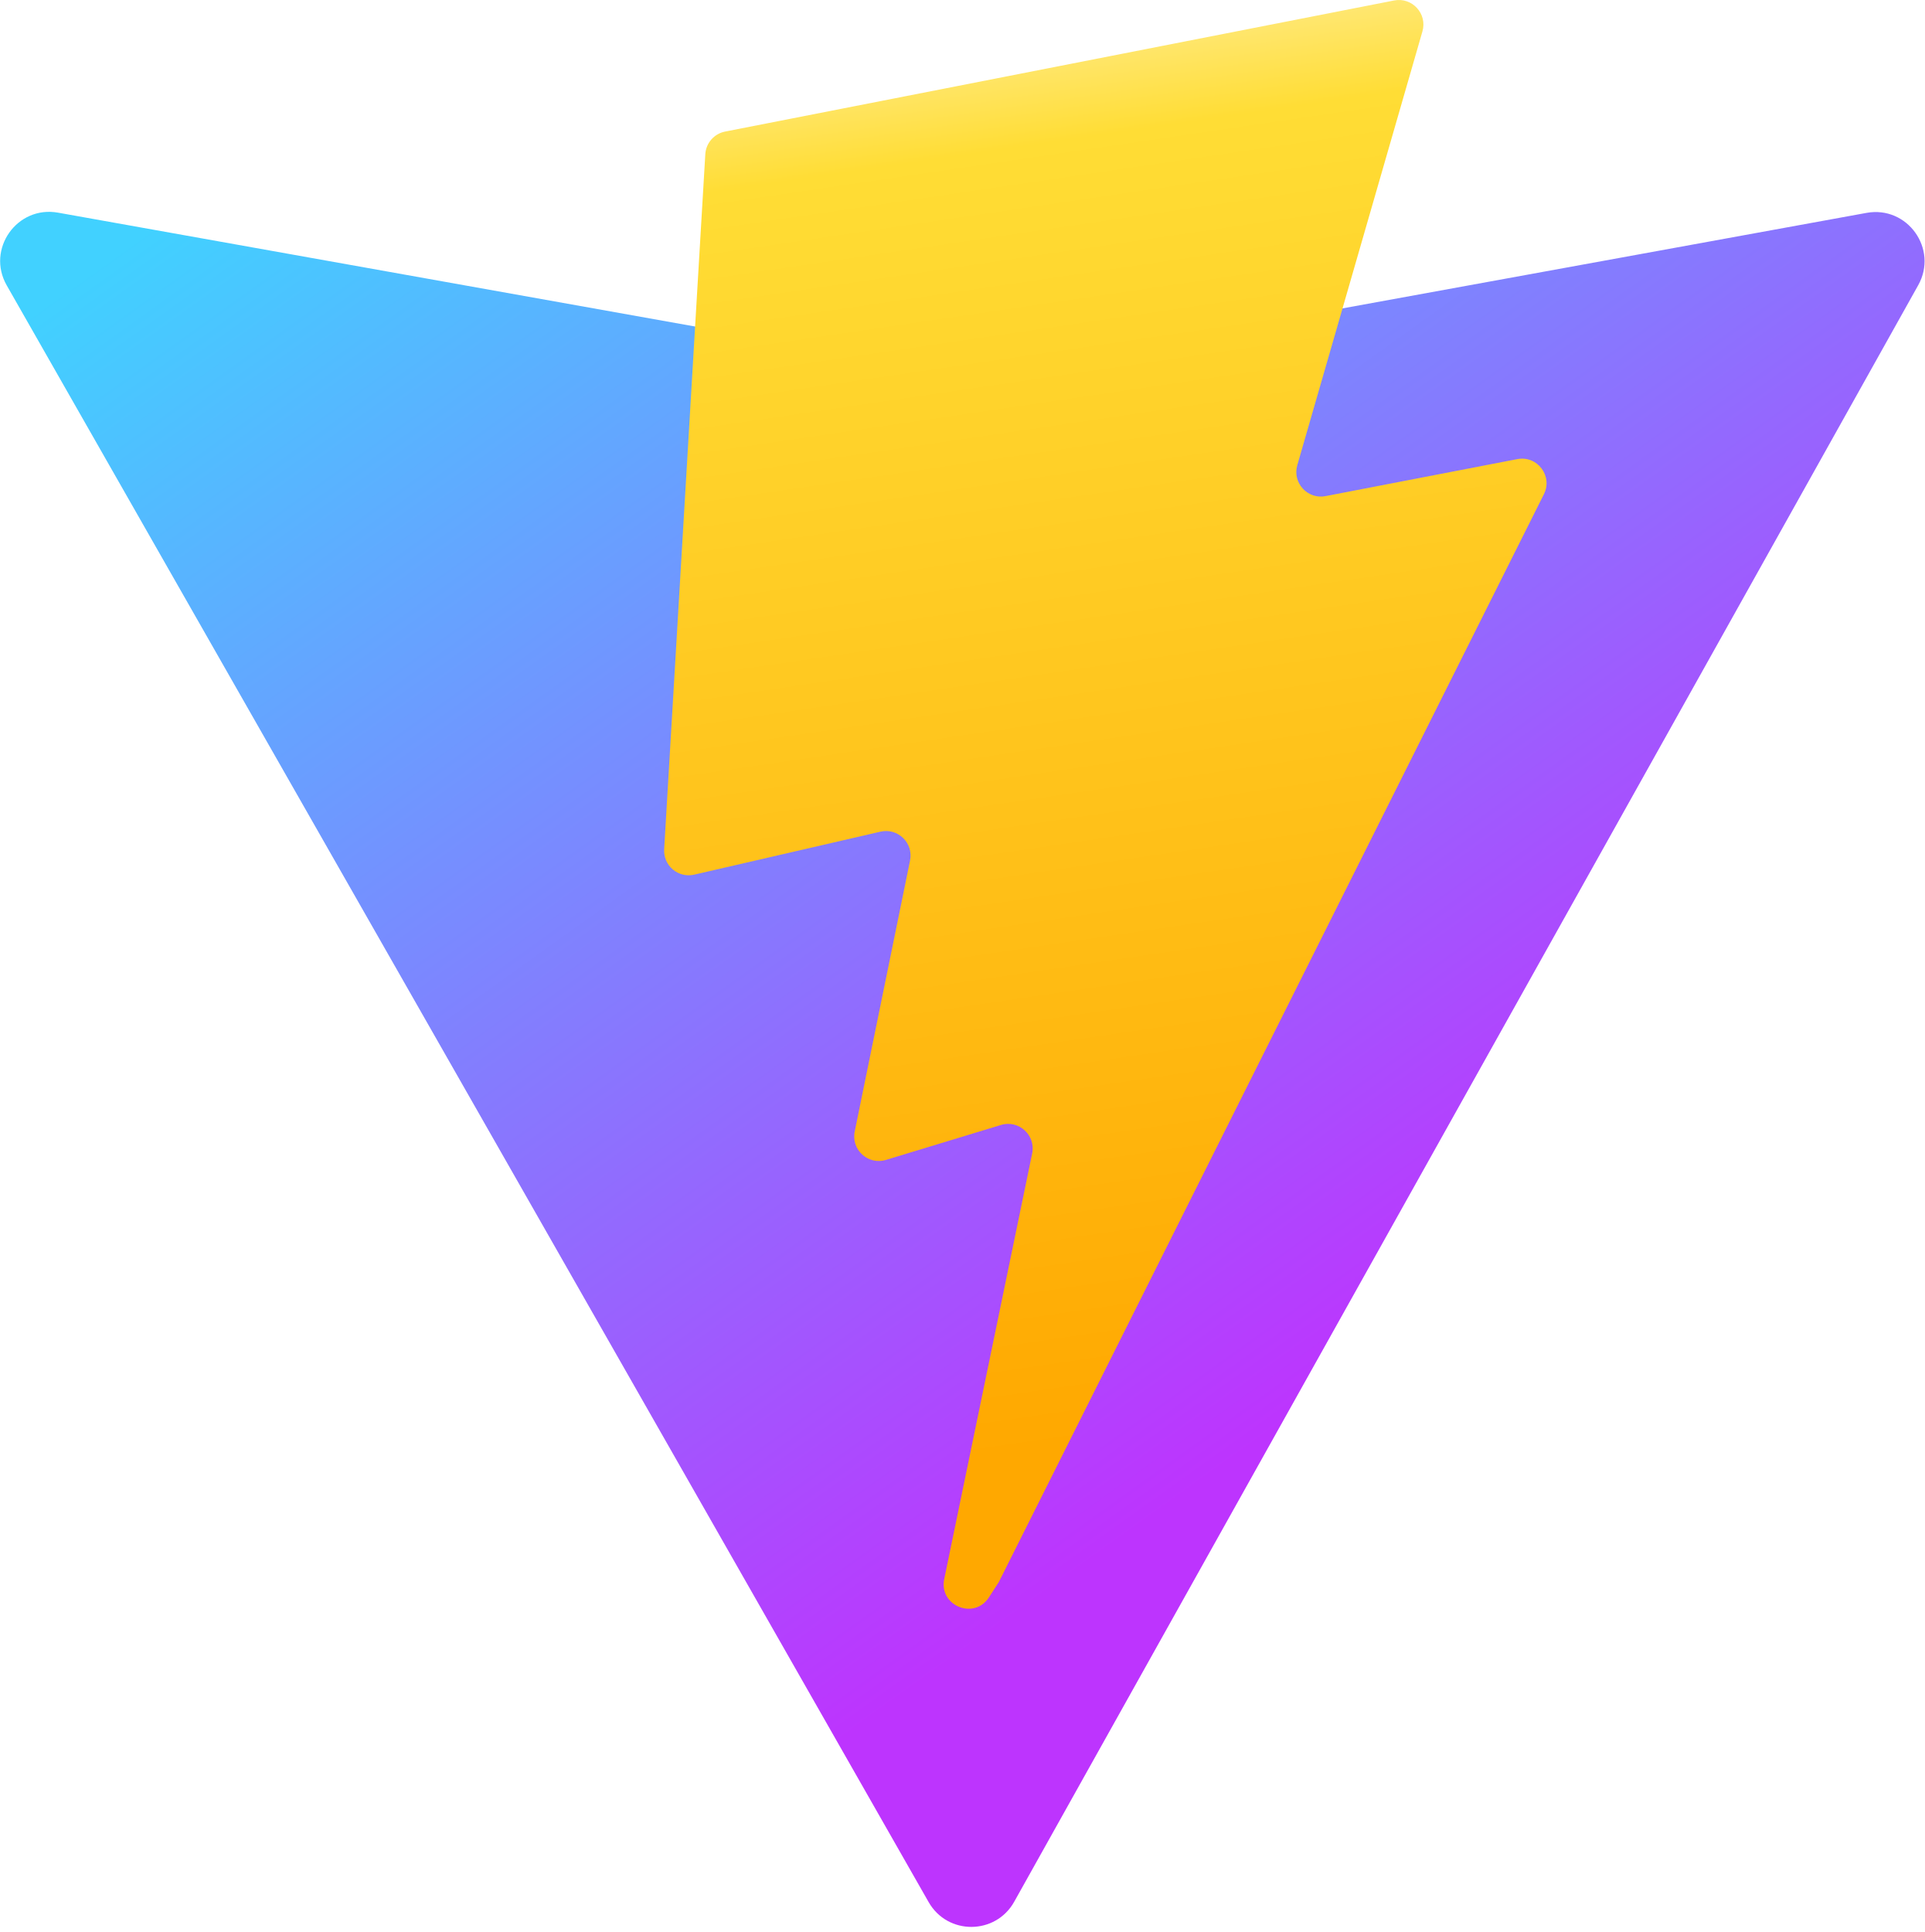
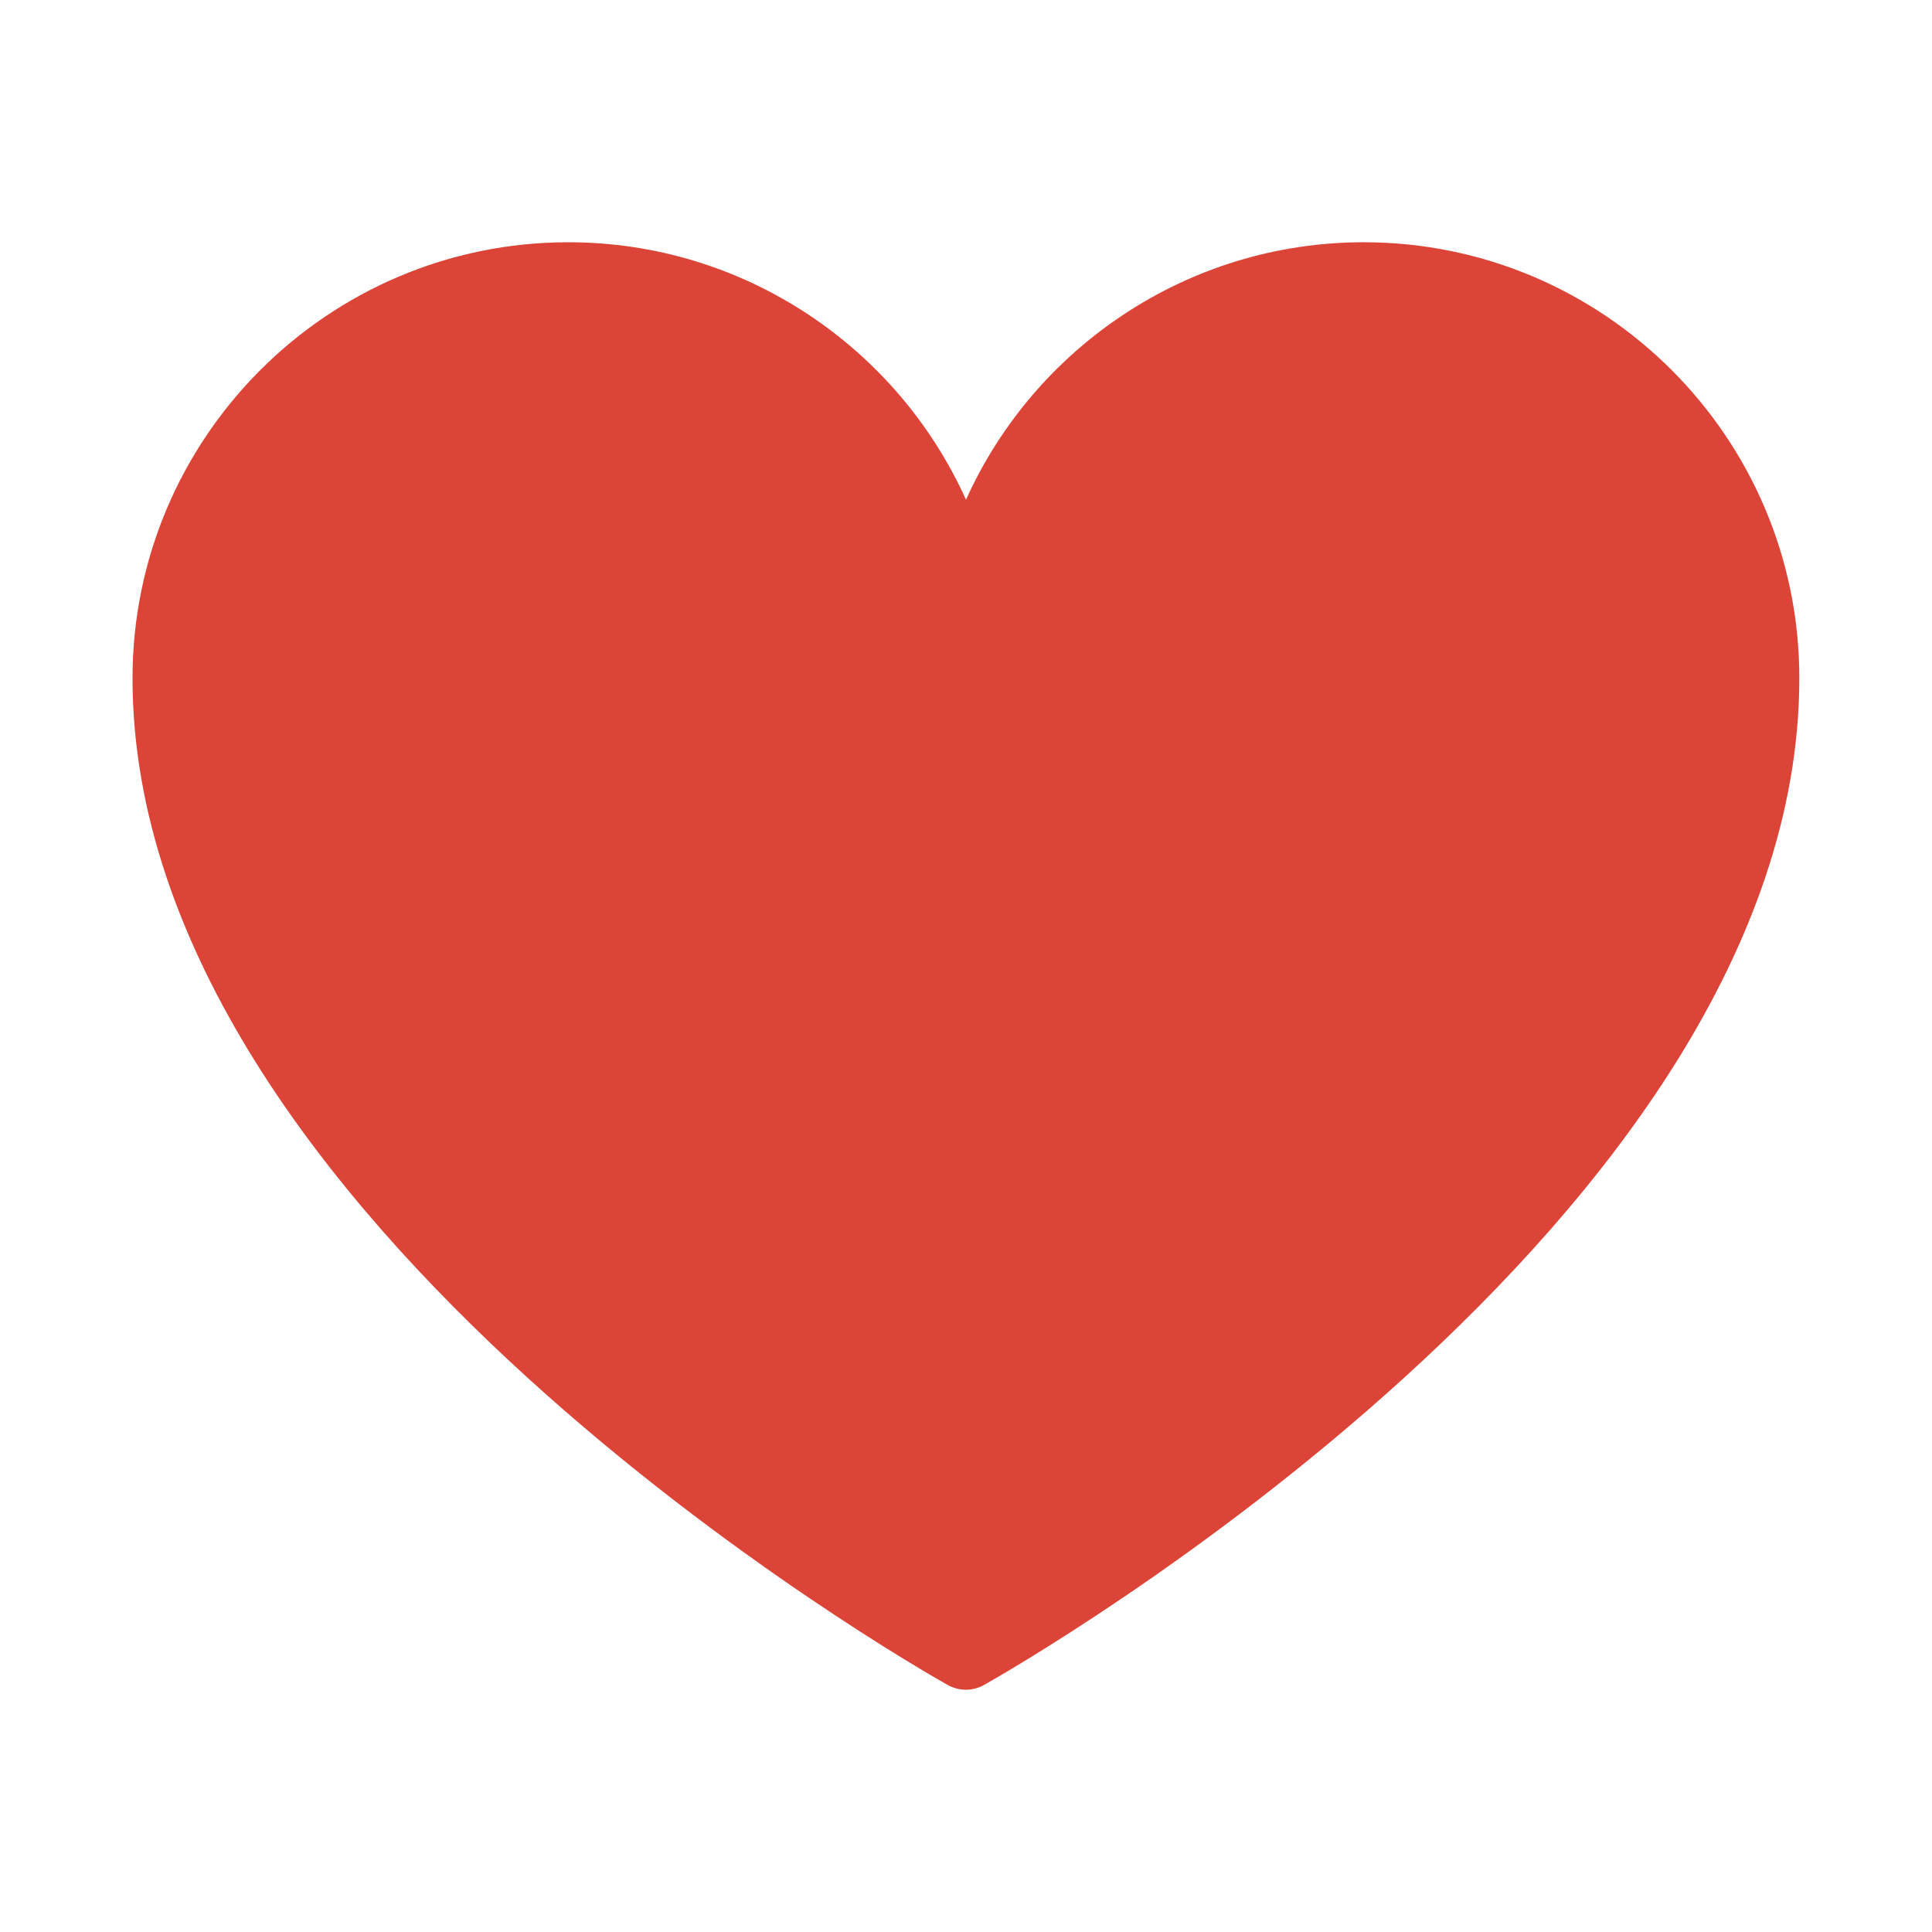
- <svg xmlns="http://www.w3.org/2000/svg" aria-hidden="true" role="img" class="iconify iconify--logos" width="31.88" height="32" preserveAspectRatio="xMidYMid meet" viewBox="0 0 256 257">
-   <defs>
-     <linearGradient id="IconifyId1813088fe1fbc01fb466" x1="-.828%" x2="57.636%" y1="7.652%" y2="78.411%">
-       <stop offset="0%" stop-color="#41D1FF" />
-       <stop offset="100%" stop-color="#BD34FE" />
-     </linearGradient>
-     <linearGradient id="IconifyId1813088fe1fbc01fb467" x1="43.376%" x2="50.316%" y1="2.242%" y2="89.03%">
-       <stop offset="0%" stop-color="#FFEA83" />
-       <stop offset="8.333%" stop-color="#FFDD35" />
-       <stop offset="100%" stop-color="#FFA800" />
-     </linearGradient>
-   </defs>
-   <path fill="url(#IconifyId1813088fe1fbc01fb466)" d="M255.153 37.938L134.897 252.976c-2.483 4.44-8.862 4.466-11.382.048L.875 37.958c-2.746-4.814 1.371-10.646 6.827-9.67l120.385 21.517a6.537 6.537 0 0 0 2.322-.004l117.867-21.483c5.438-.991 9.574 4.796 6.877 9.62Z" />
-   <path fill="url(#IconifyId1813088fe1fbc01fb467)" d="M185.432.063L96.44 17.501a3.268 3.268 0 0 0-2.634 3.014l-5.474 92.456a3.268 3.268 0 0 0 3.997 3.378l24.777-5.718c2.318-.535 4.413 1.507 3.936 3.838l-7.361 36.047c-.495 2.426 1.782 4.5 4.151 3.78l15.304-4.649c2.372-.72 4.652 1.36 4.15 3.788l-11.698 56.621c-.732 3.542 3.979 5.473 5.943 2.437l1.313-2.028l72.516-144.72c1.215-2.423-.88-5.186-3.54-4.672l-25.505 4.922c-2.396.462-4.435-1.77-3.759-4.114l16.646-57.705c.677-2.35-1.37-4.583-3.769-4.113Z" />
+ <svg xmlns="http://www.w3.org/2000/svg" width="128" height="128" style="enable-background:new 0 0 128 128;">
+   <path d="M90.35,16.05c-11.66,0-21.81,6.97-26.35,17.06c-4.54-10.08-14.69-17.06-26.35-17.06 c-15.92,0-28.87,12.96-28.87,28.88c0,35.9,51.79,65.46,54,66.7c0.38,0.21,0.79,0.32,1.21,0.32c0.42,0,0.84-0.11,1.21-0.32 c2.2-1.24,54.01-30.8,54.01-66.7C119.22,29.01,106.27,16.05,90.35,16.05z" style="fill:#DB4437;" />
</svg>
